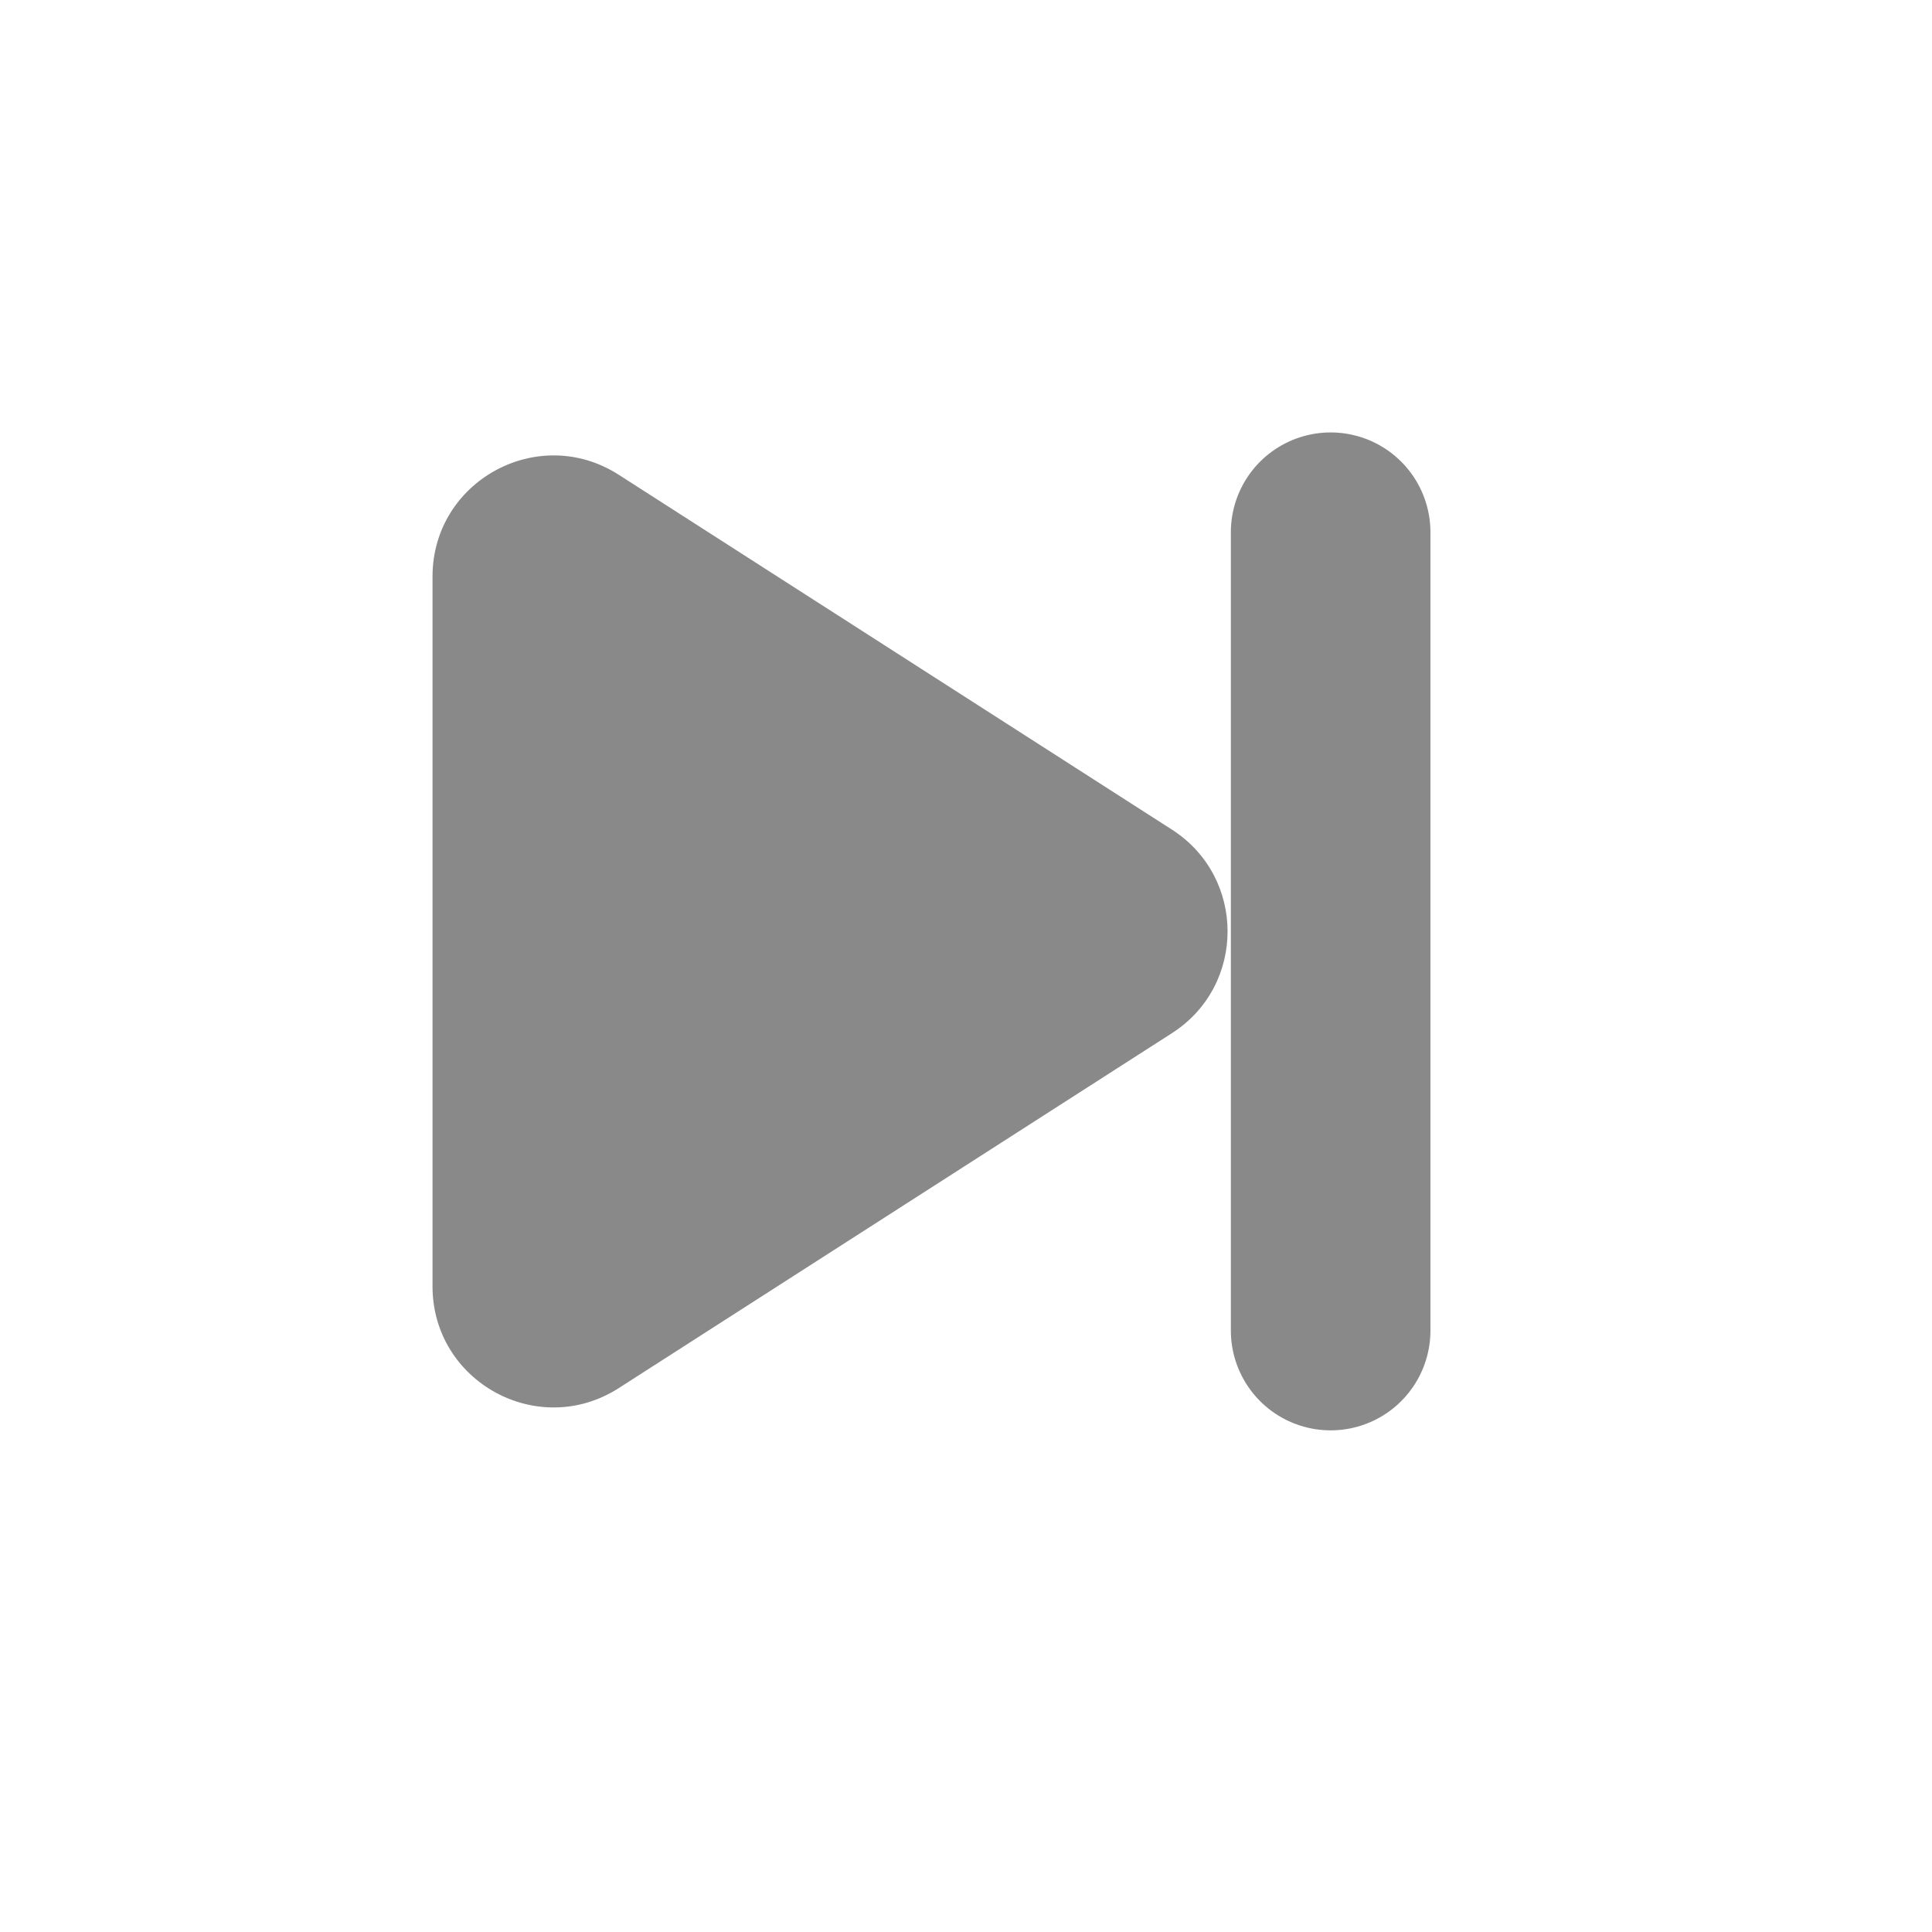
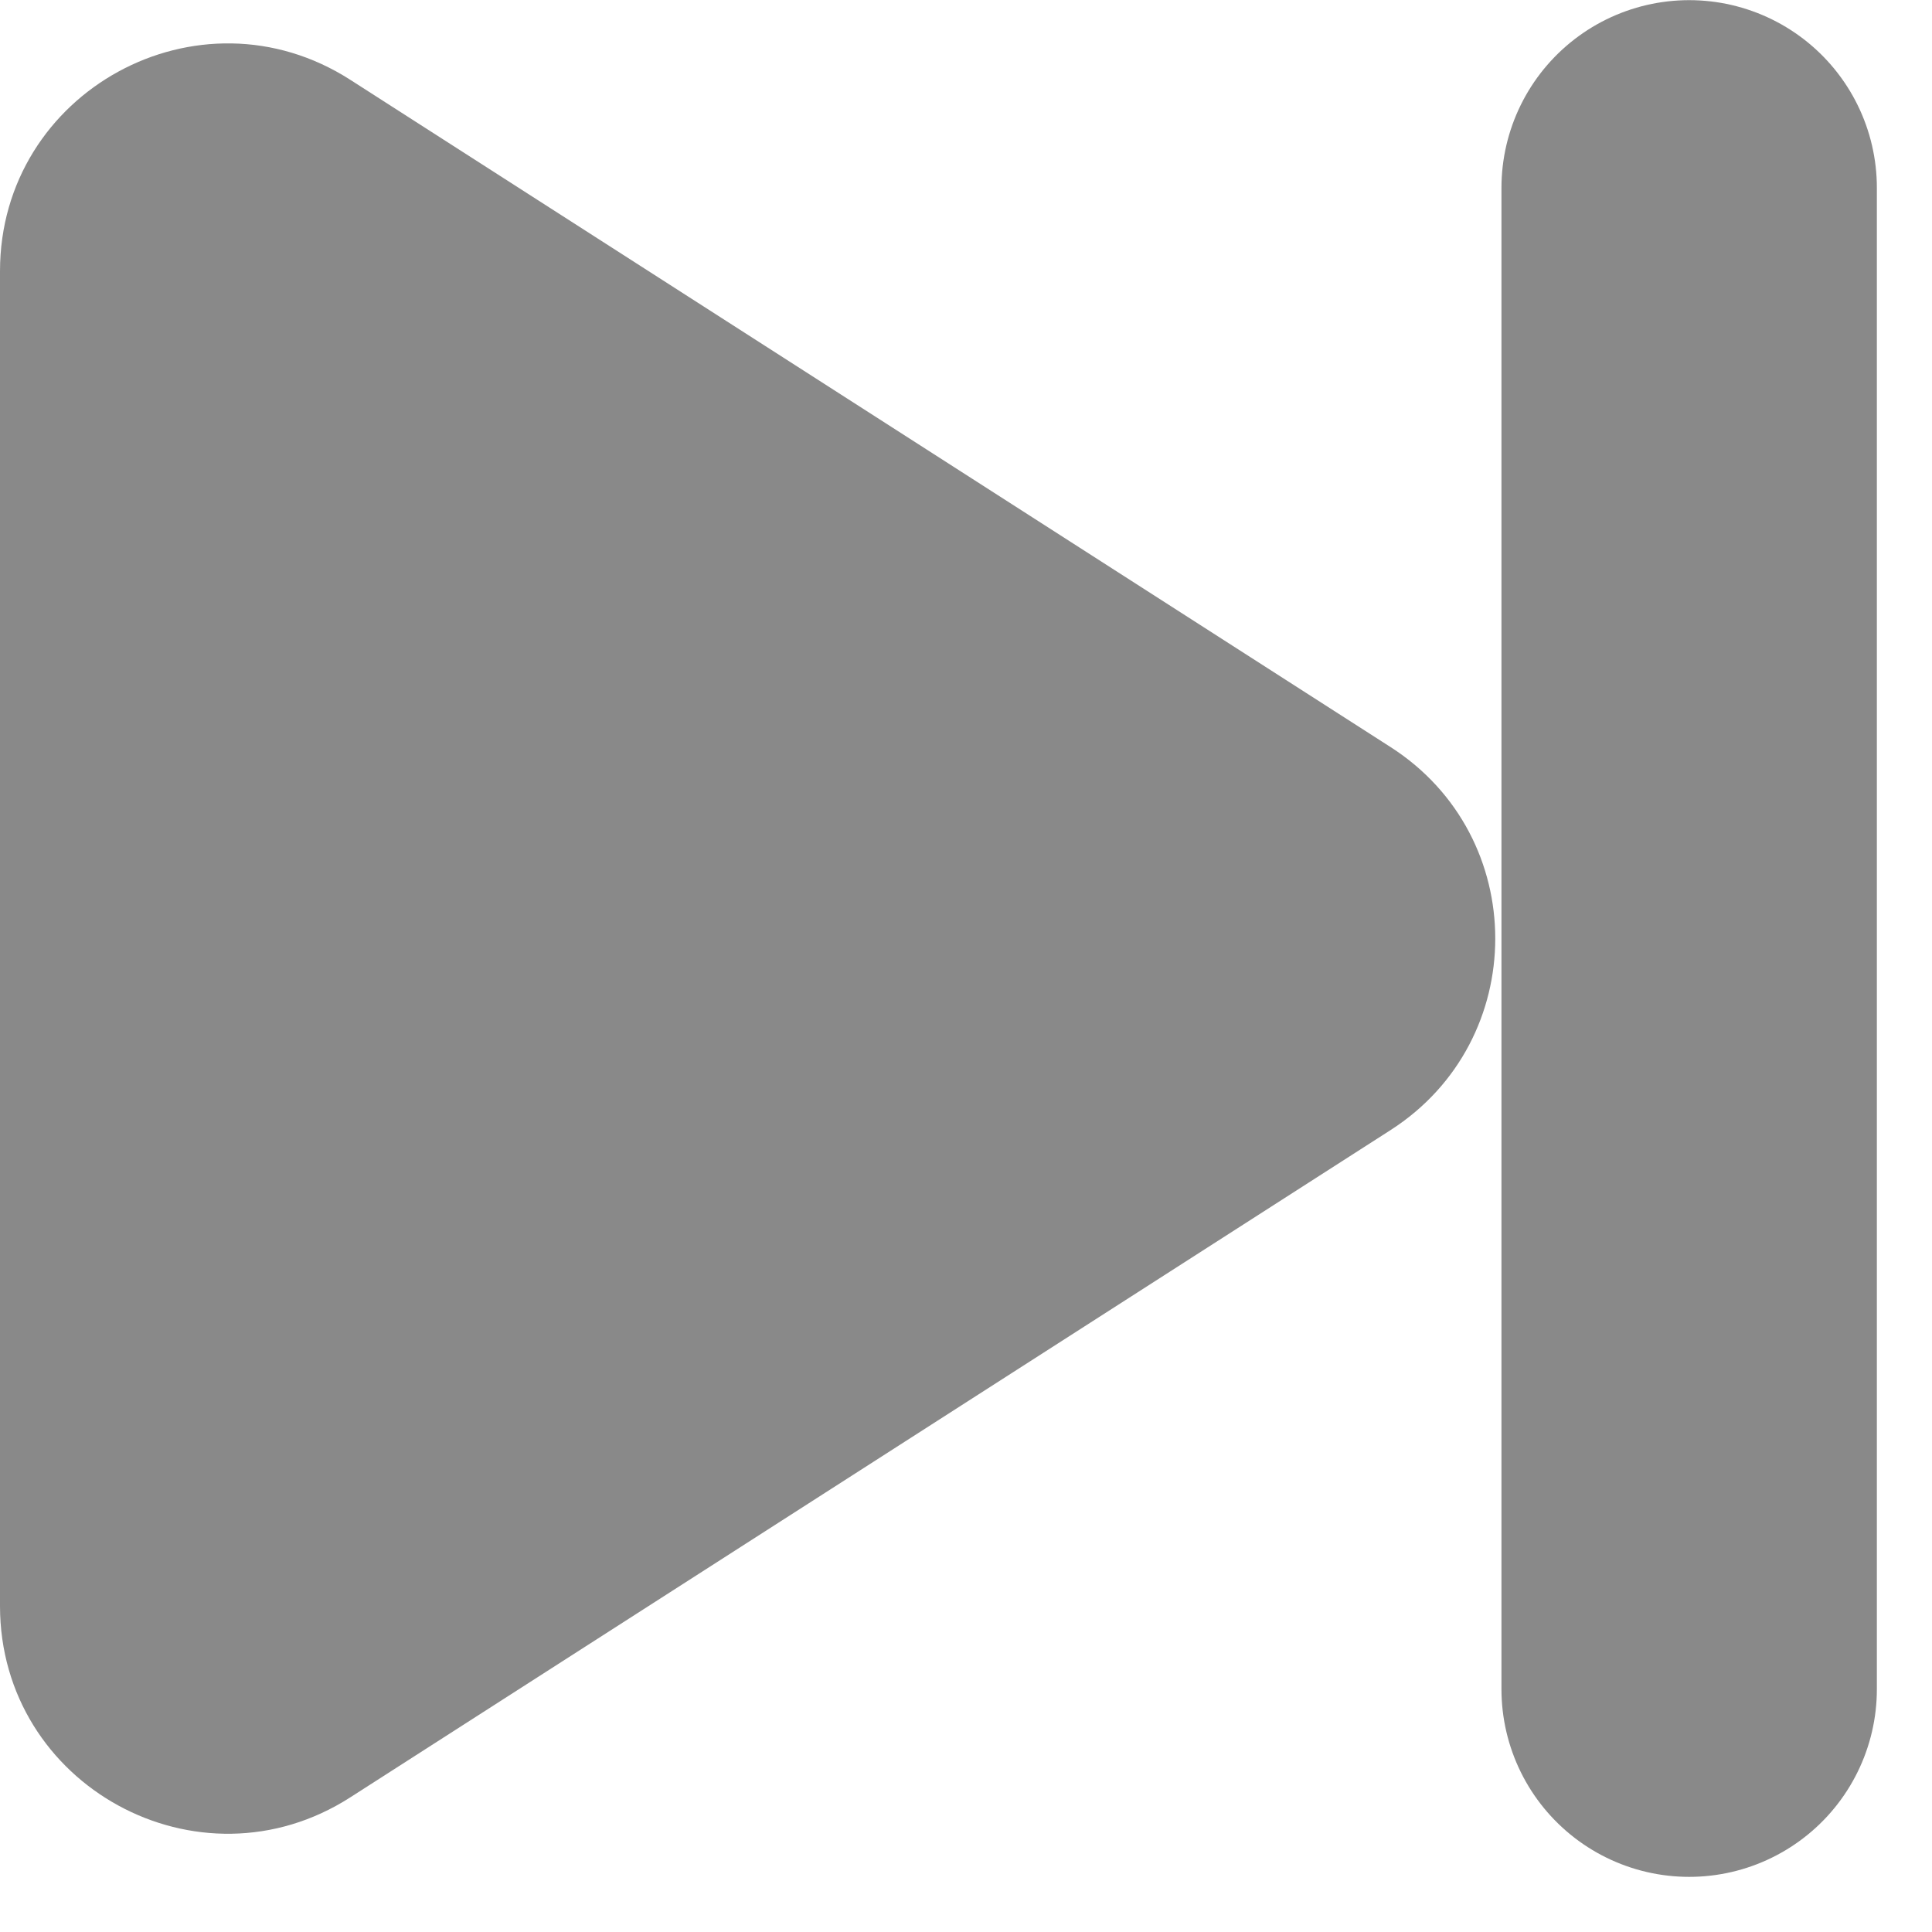
- <svg xmlns="http://www.w3.org/2000/svg" width="23" height="23" viewBox="0 0 23 23" fill="none">
-   <path d="M15.841 6.336V15.84" stroke="#898989" stroke-width="2.376" stroke-linecap="round" />
-   <path d="M13.951 9.876C14.835 10.443 14.835 11.734 13.951 12.3L7.366 16.525C6.408 17.14 5.149 16.452 5.149 15.313L5.149 6.864C5.149 5.725 6.408 5.037 7.366 5.652L13.951 9.876Z" fill="#898989" />
+ <svg xmlns="http://www.w3.org/2000/svg" width="13" height="13" viewBox="0 0 13 13" fill="none">
+   <path d="M11.366 1.264V11.366" stroke="#898989" stroke-width="2.526" stroke-linecap="round" />
+   <path d="M9.357 5.027C10.296 5.629 10.296 7.001 9.357 7.604L2.357 12.094C1.338 12.748 -2.52454e-06 12.016 -2.47163e-06 10.806L-2.07907e-06 1.825C-2.02616e-06 0.615 1.338 -0.117 2.357 0.537L9.357 5.027Z" fill="#898989" />
</svg>
